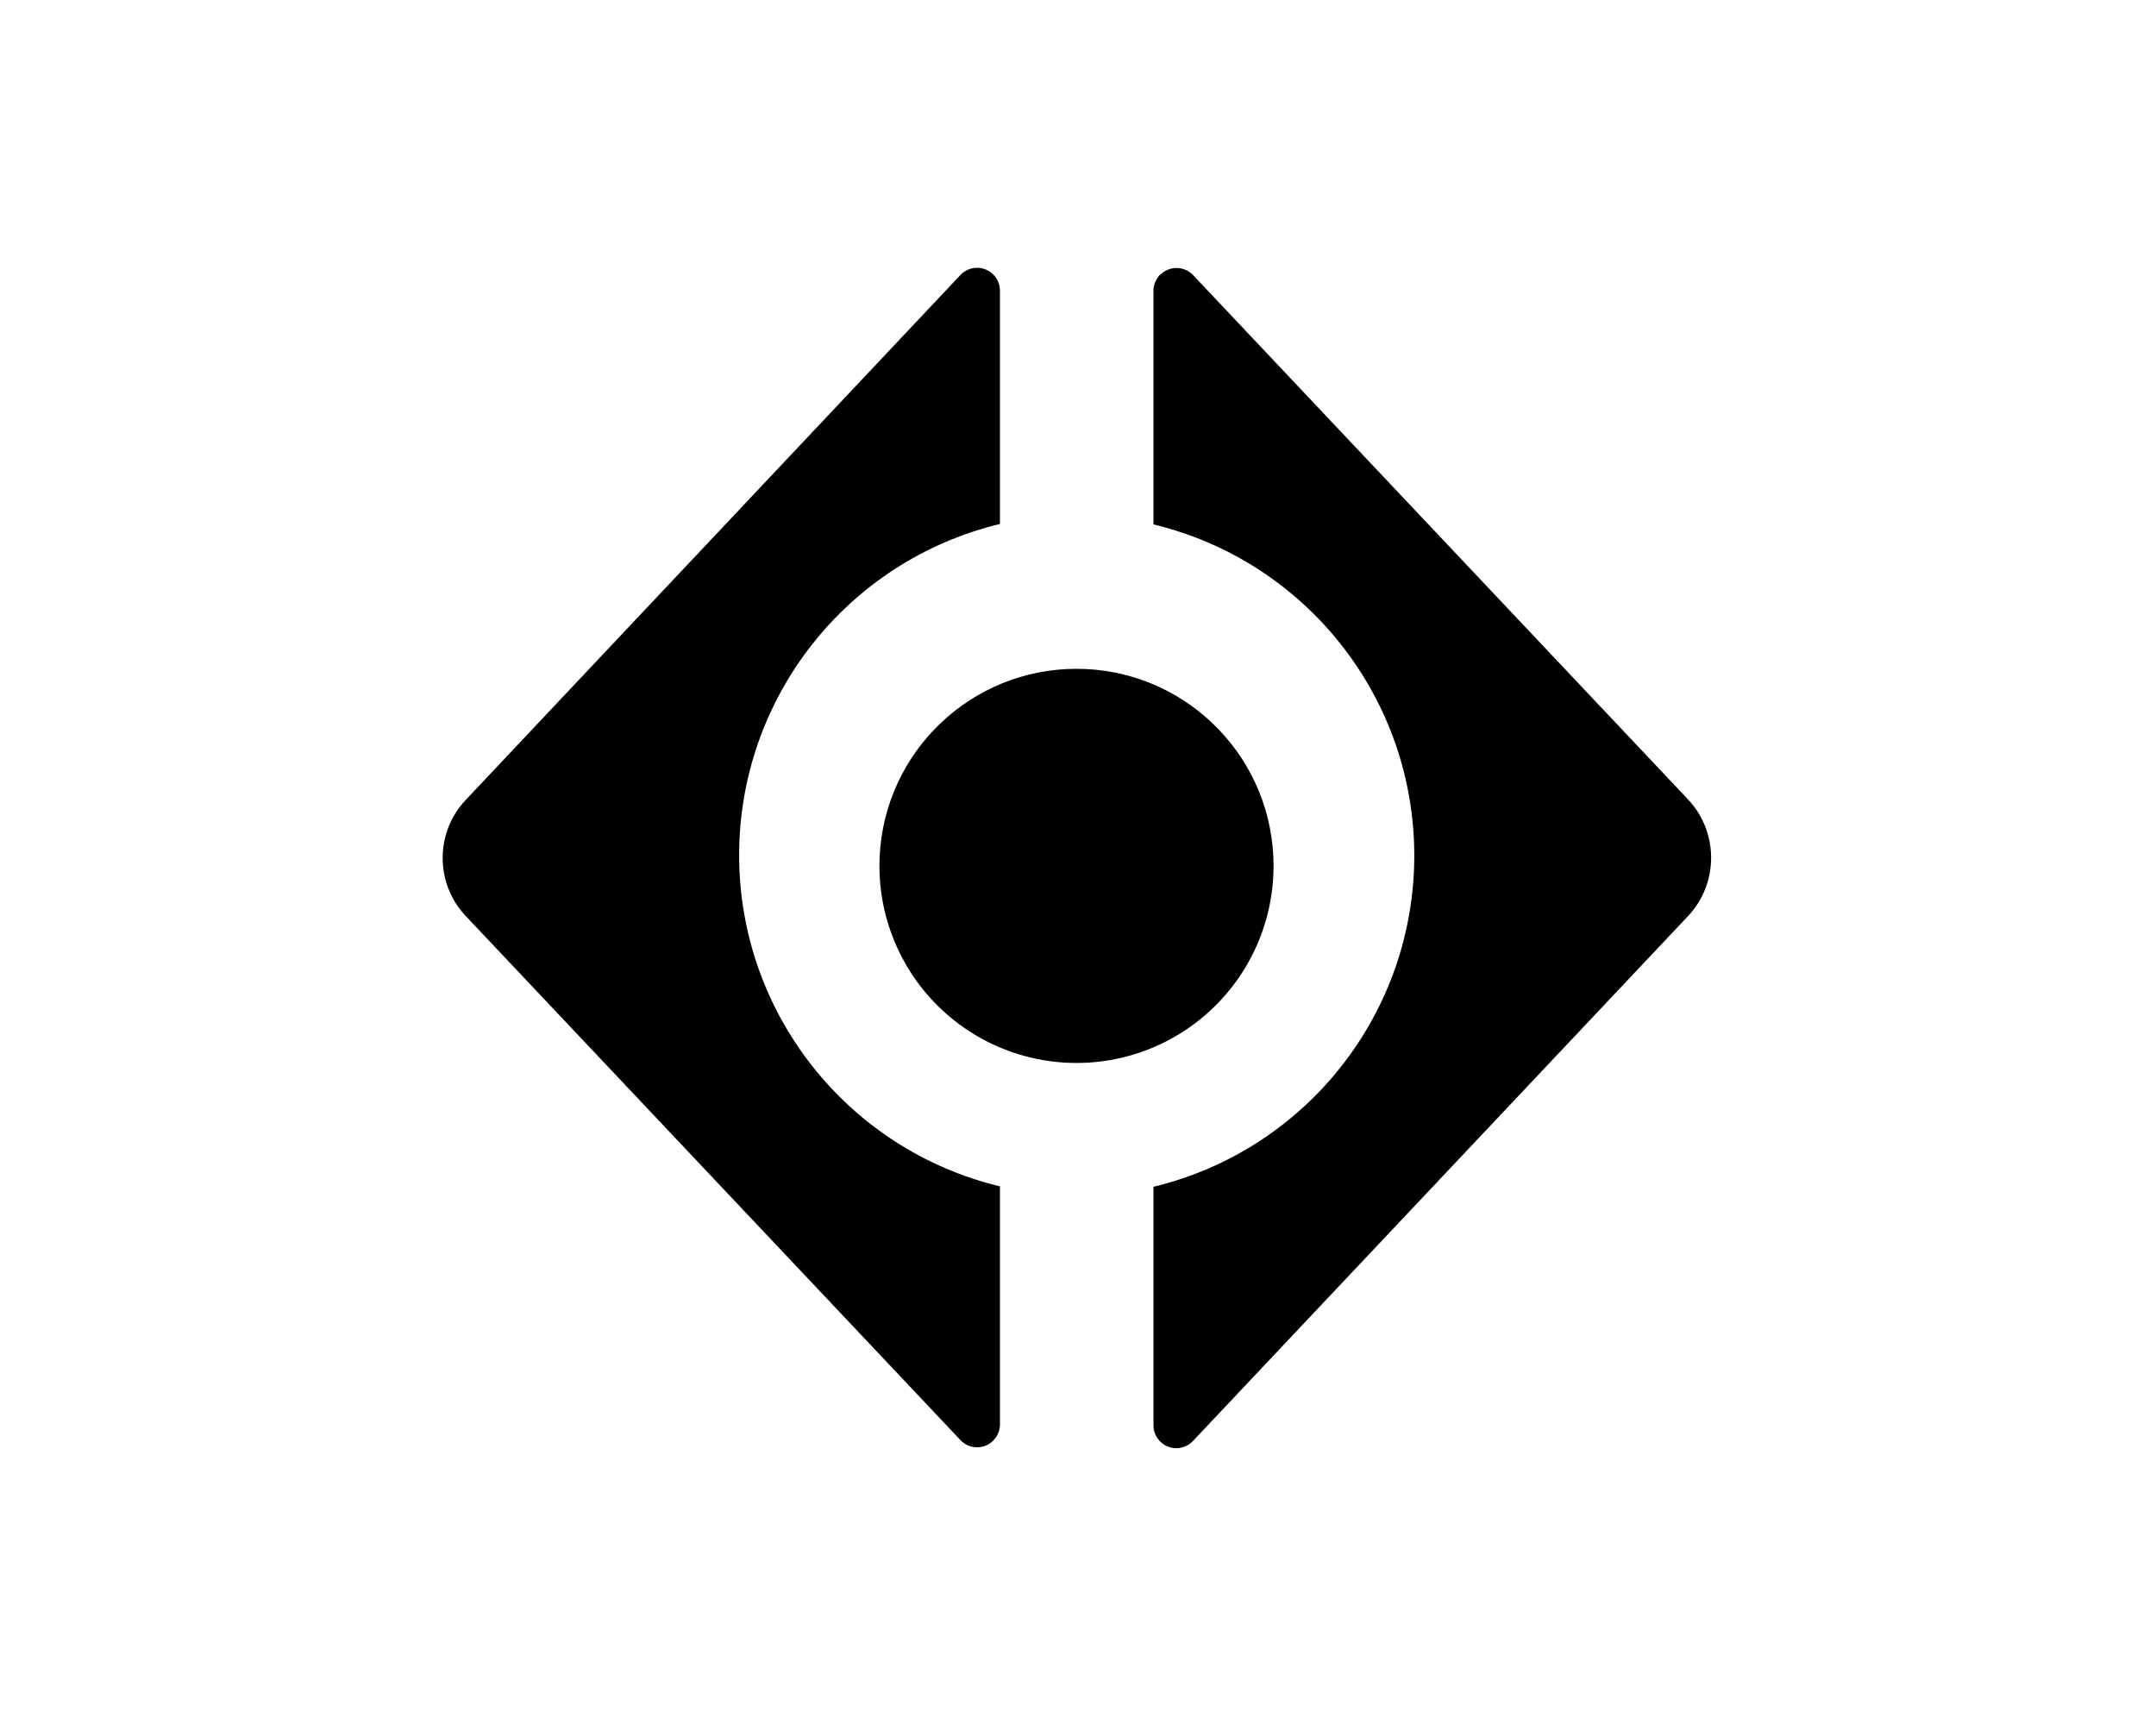
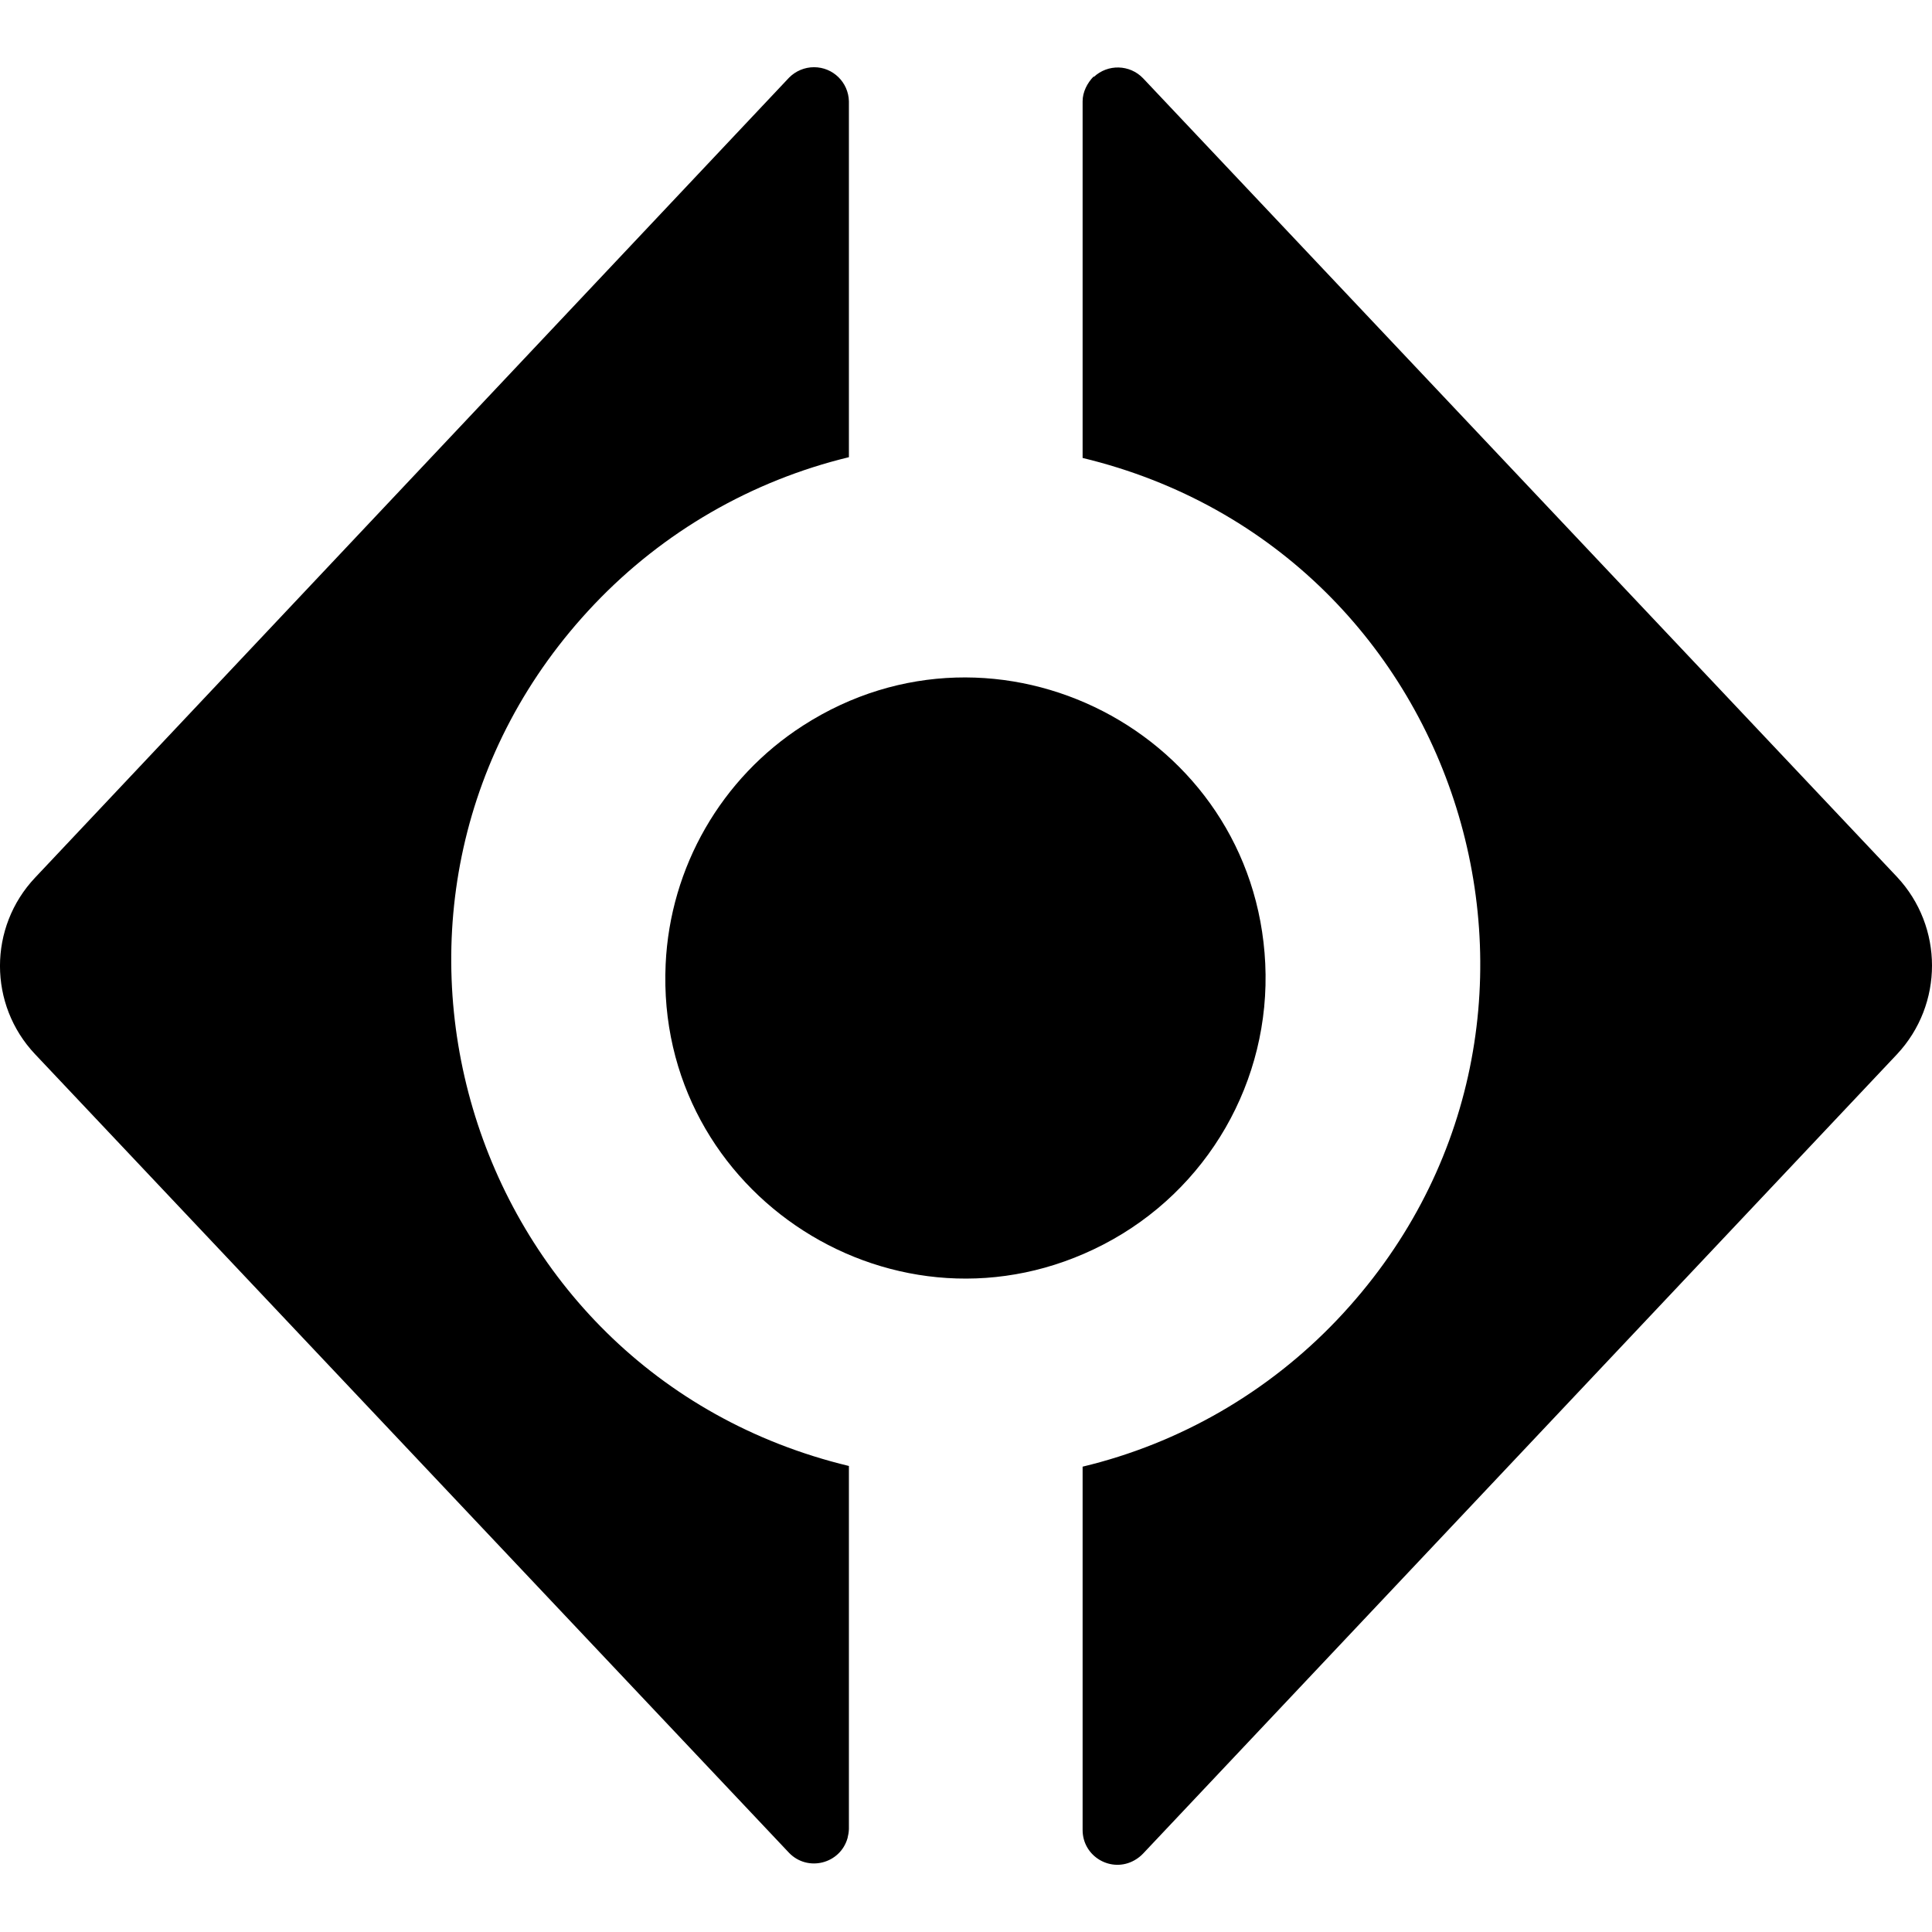
- <svg xmlns="http://www.w3.org/2000/svg" width="50" height="40">
-   <path d="M20.4 19.87a4.57 4.57 0 1 0 9.13-.01 4.57 4.57 0 0 0-9.13.01z" />
-   <path d="M26.92 6.35c-.1.1-.17.24-.17.38v5.43a7.9 7.9 0 0 1 0 15.36v5.53a.53.53 0 0 0 .92.36l11.48-12.17c.71-.76.71-1.94 0-2.7L27.67 6.38a.53.53 0 0 0-.75-.02zm-4.64.02L10.8 18.55a1.96 1.96 0 0 0 0 2.69L22.28 33.4a.53.53 0 0 0 .91-.36v-5.53a7.9 7.9 0 0 1 0-15.36V6.73a.53.53 0 0 0-.53-.52.53.53 0 0 0-.38.16z" />
+ <svg xmlns="http://www.w3.org/2000/svg" width="28" height="28" fill="black" viewBox="0 0 28 28">
+   <path d="M 9.647 13.975 C 9.493 17.32 13.019 19.577 15.992 18.036 C 17.502 17.254 18.418 15.664 18.337 13.965 C 18.177 10.621 14.455 8.704 11.639 10.515 C 10.453 11.277 9.711 12.568 9.647 13.975 Z" />
+   <path cx="14" d="M 15.852 1.106 C 15.757 1.202 15.69 1.334 15.69 1.468 L 15.69 6.637 C 21.317 7.993 23.367 14.932 19.378 19.128 C 18.379 20.178 17.1 20.918 15.69 21.256 L 15.69 26.52 C 15.689 26.909 16.109 27.152 16.446 26.958 C 16.491 26.932 16.532 26.9 16.567 26.863 L 27.493 15.279 C 28.169 14.556 28.169 13.432 27.493 12.709 L 16.567 1.135 C 16.374 0.933 16.054 0.925 15.852 1.116 Z M 11.436 1.125 L 0.509 12.719 C -0.17 13.438 -0.17 14.561 0.509 15.279 L 11.436 26.853 C 11.706 27.132 12.177 27.013 12.283 26.64 C 12.294 26.597 12.301 26.554 12.303 26.51 L 12.303 21.246 C 6.676 19.89 4.626 12.951 8.615 8.756 C 9.614 7.706 10.893 6.967 12.303 6.626 L 12.303 1.468 C 12.296 1.193 12.073 0.974 11.797 0.974 C 11.662 0.974 11.531 1.029 11.436 1.125 Z" />
</svg>
